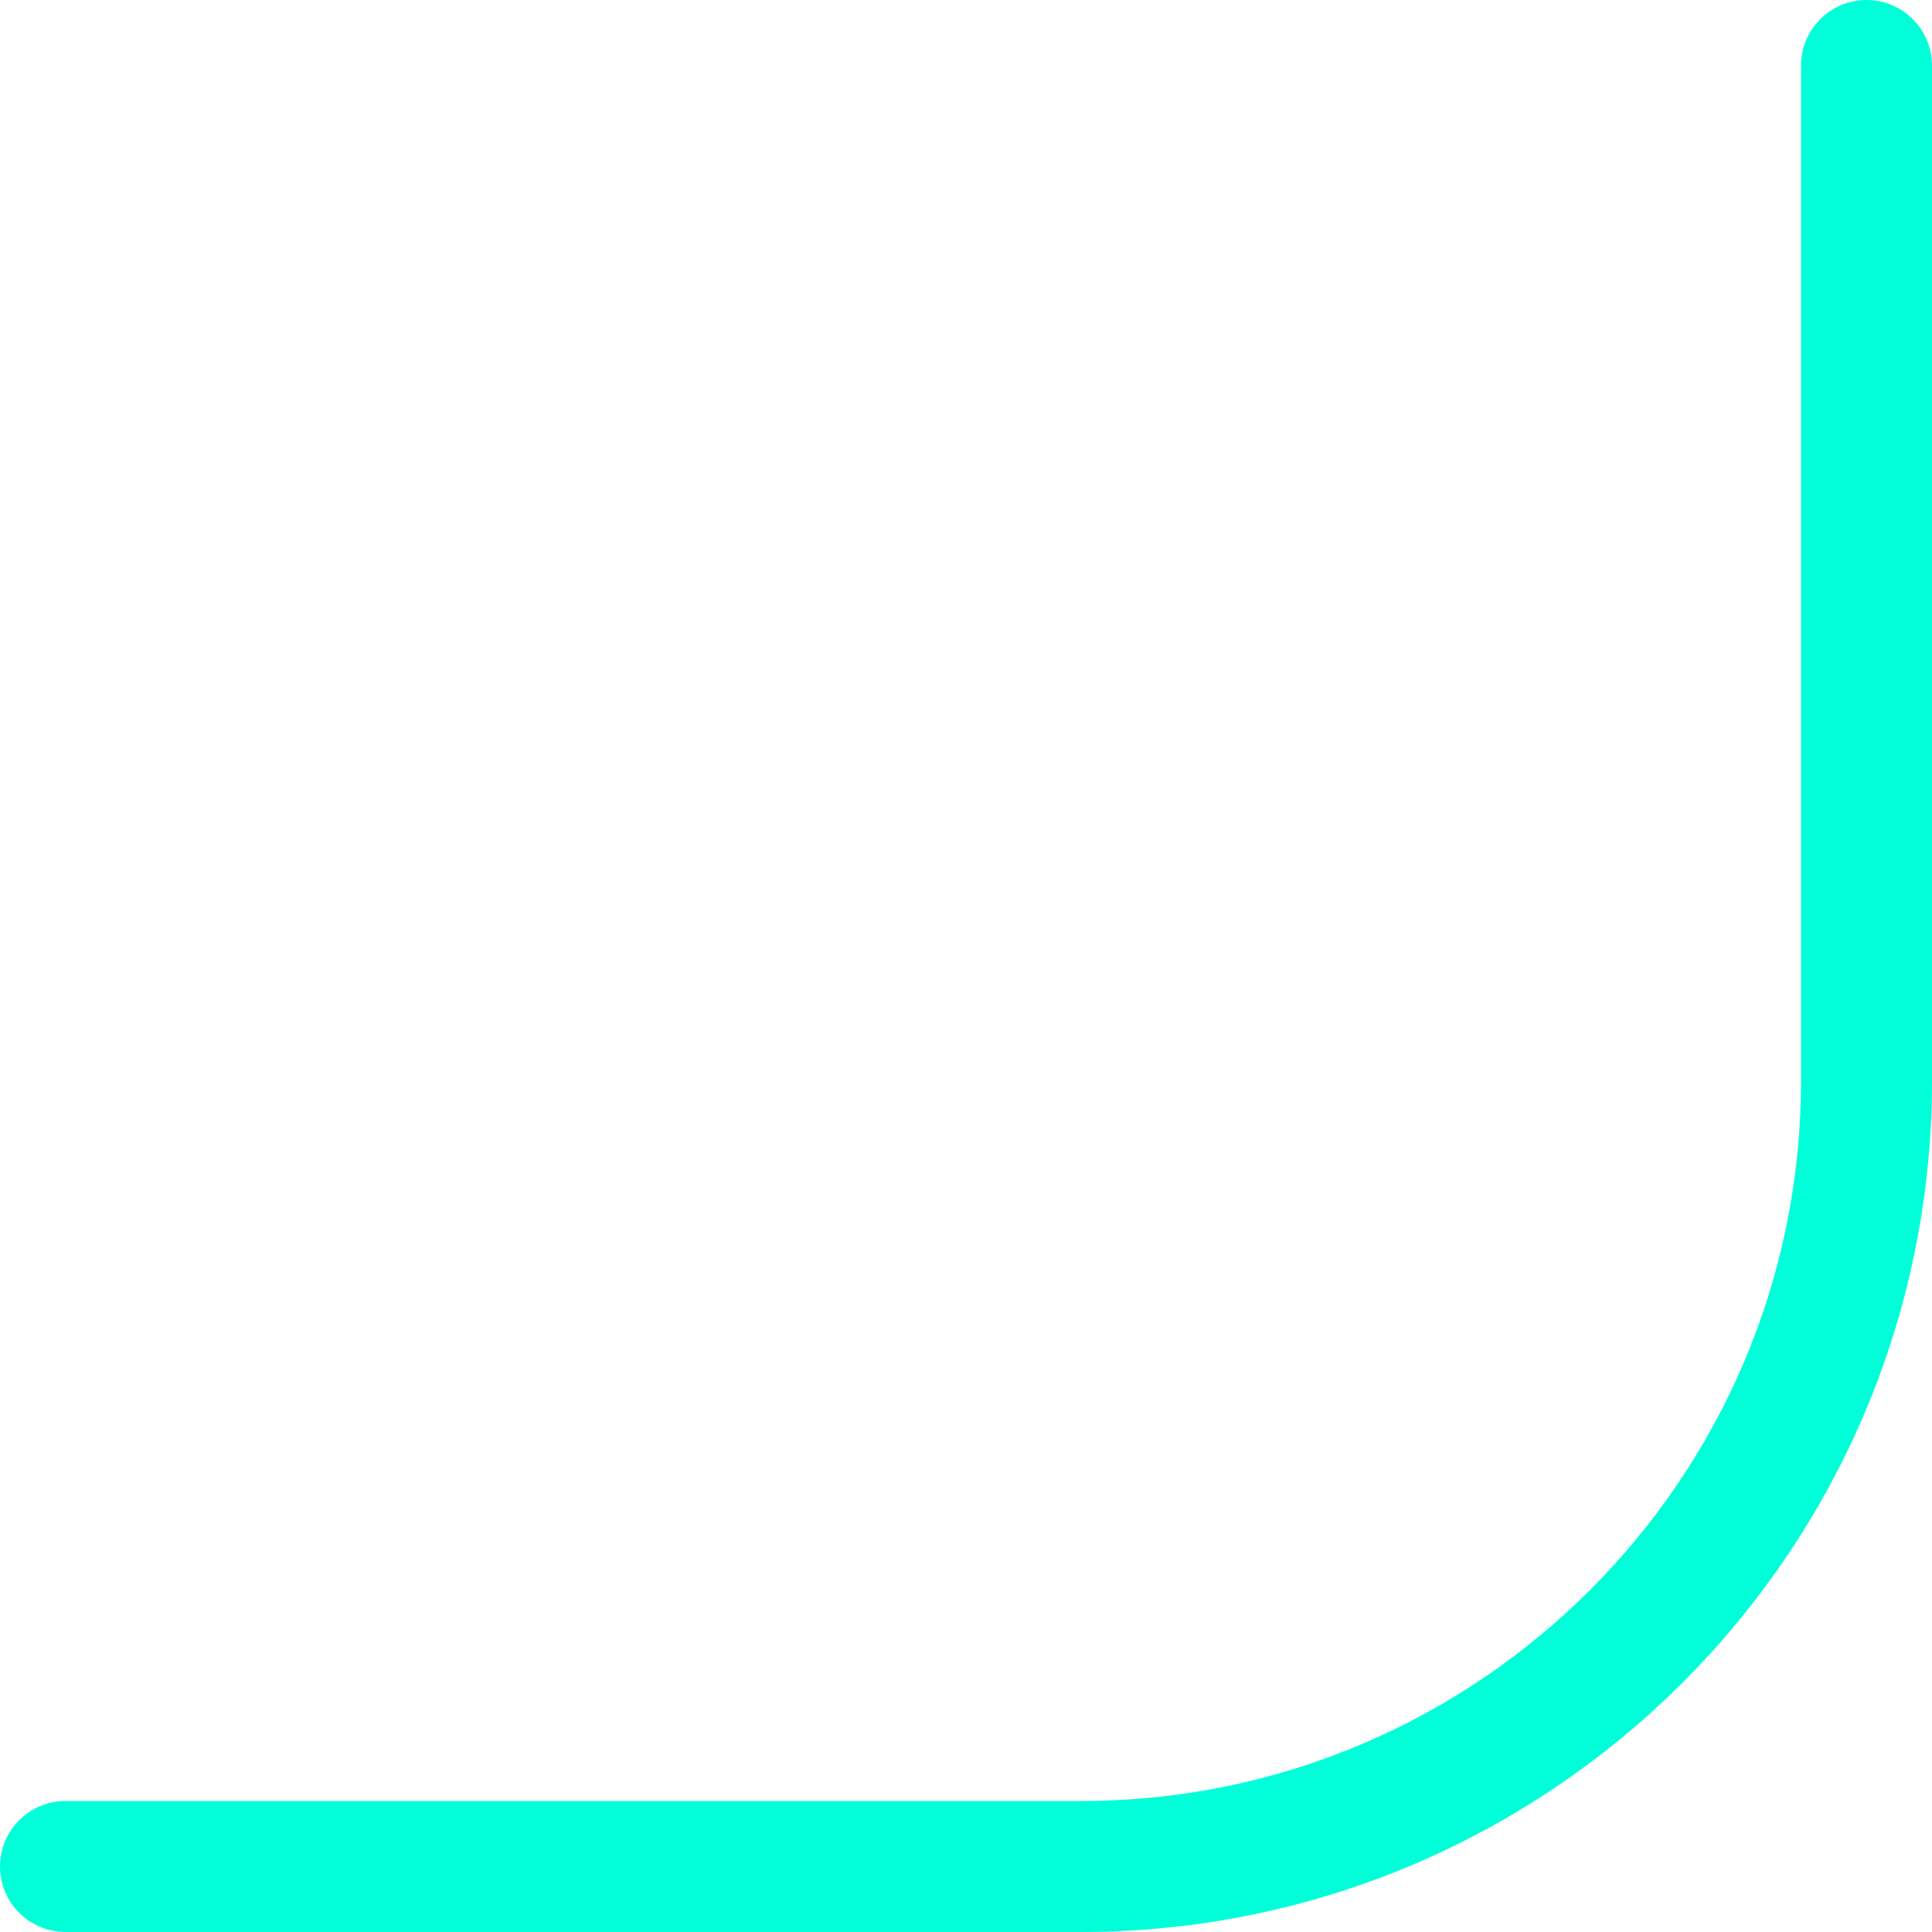
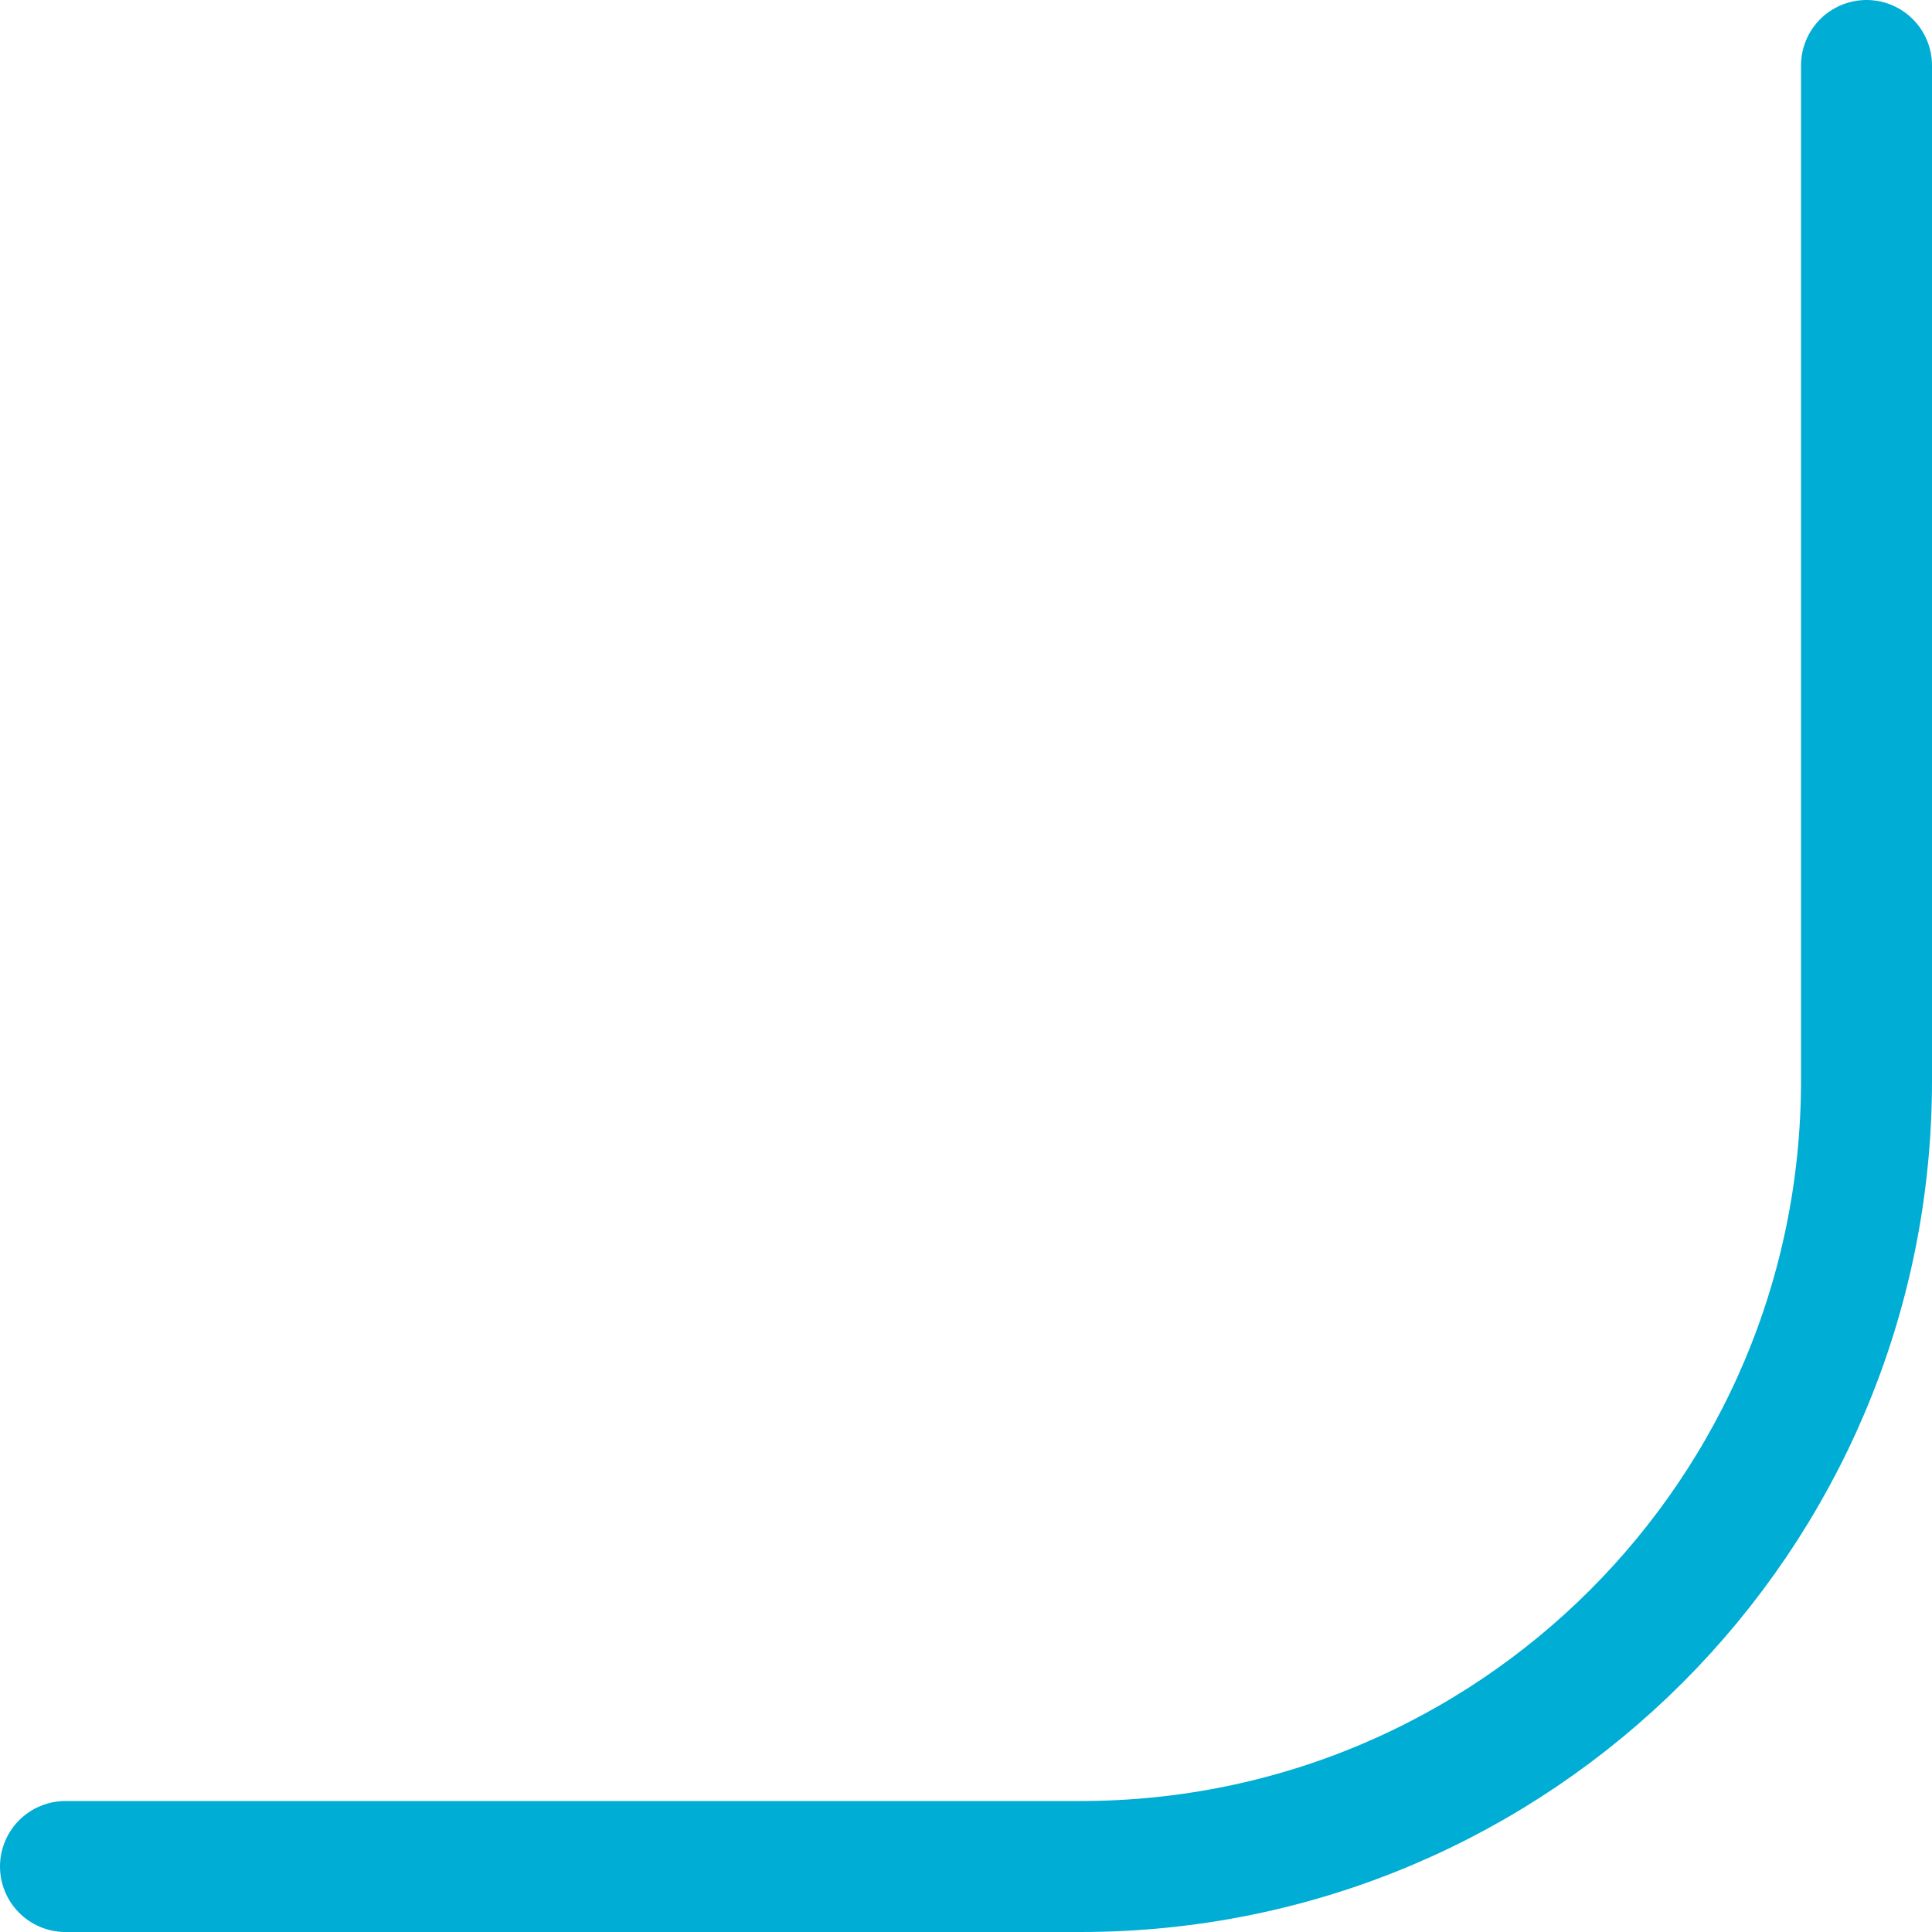
<svg xmlns="http://www.w3.org/2000/svg" width="59" height="59" viewBox="0 0 59 59" fill="none">
-   <path d="M2 57H33C46.255 57 57 46.255 57 33V2" stroke="#00FFD9" stroke-width="4" stroke-linecap="round" />
+   <path d="M2 57H33C46.255 57 57 46.255 57 33V2" stroke="#00ADD4" stroke-width="4" stroke-linecap="round" />
</svg>
